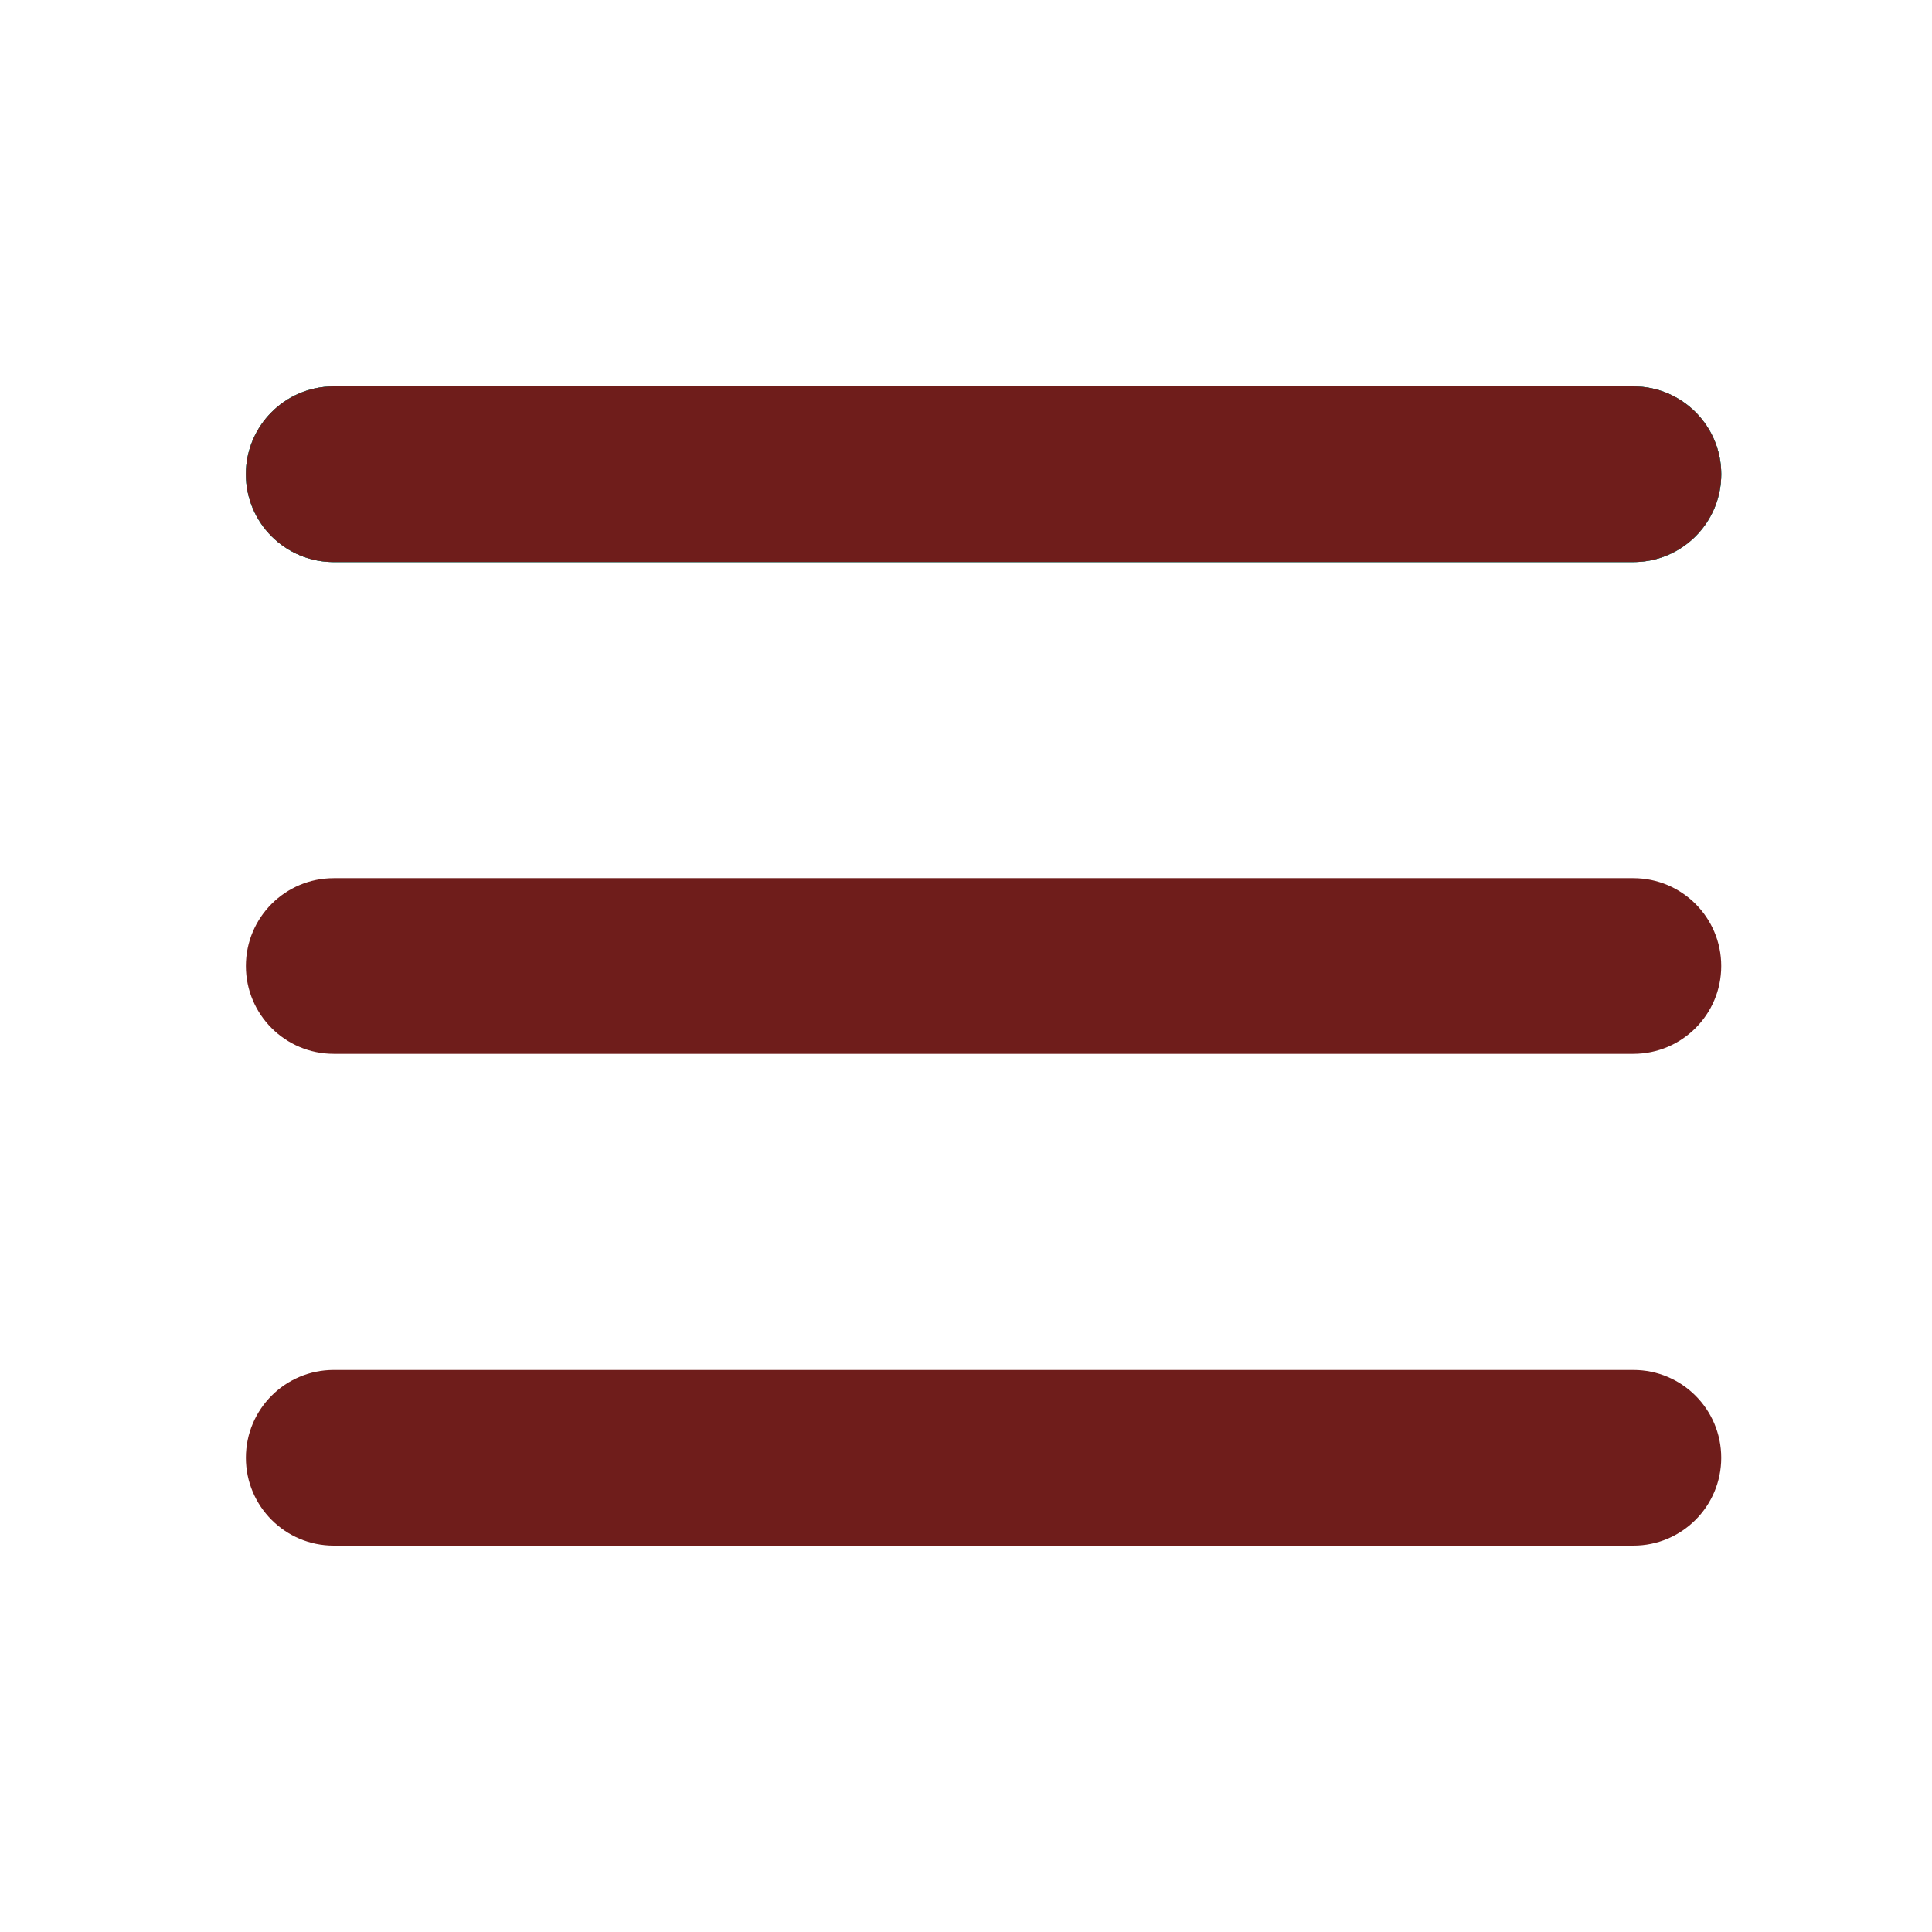
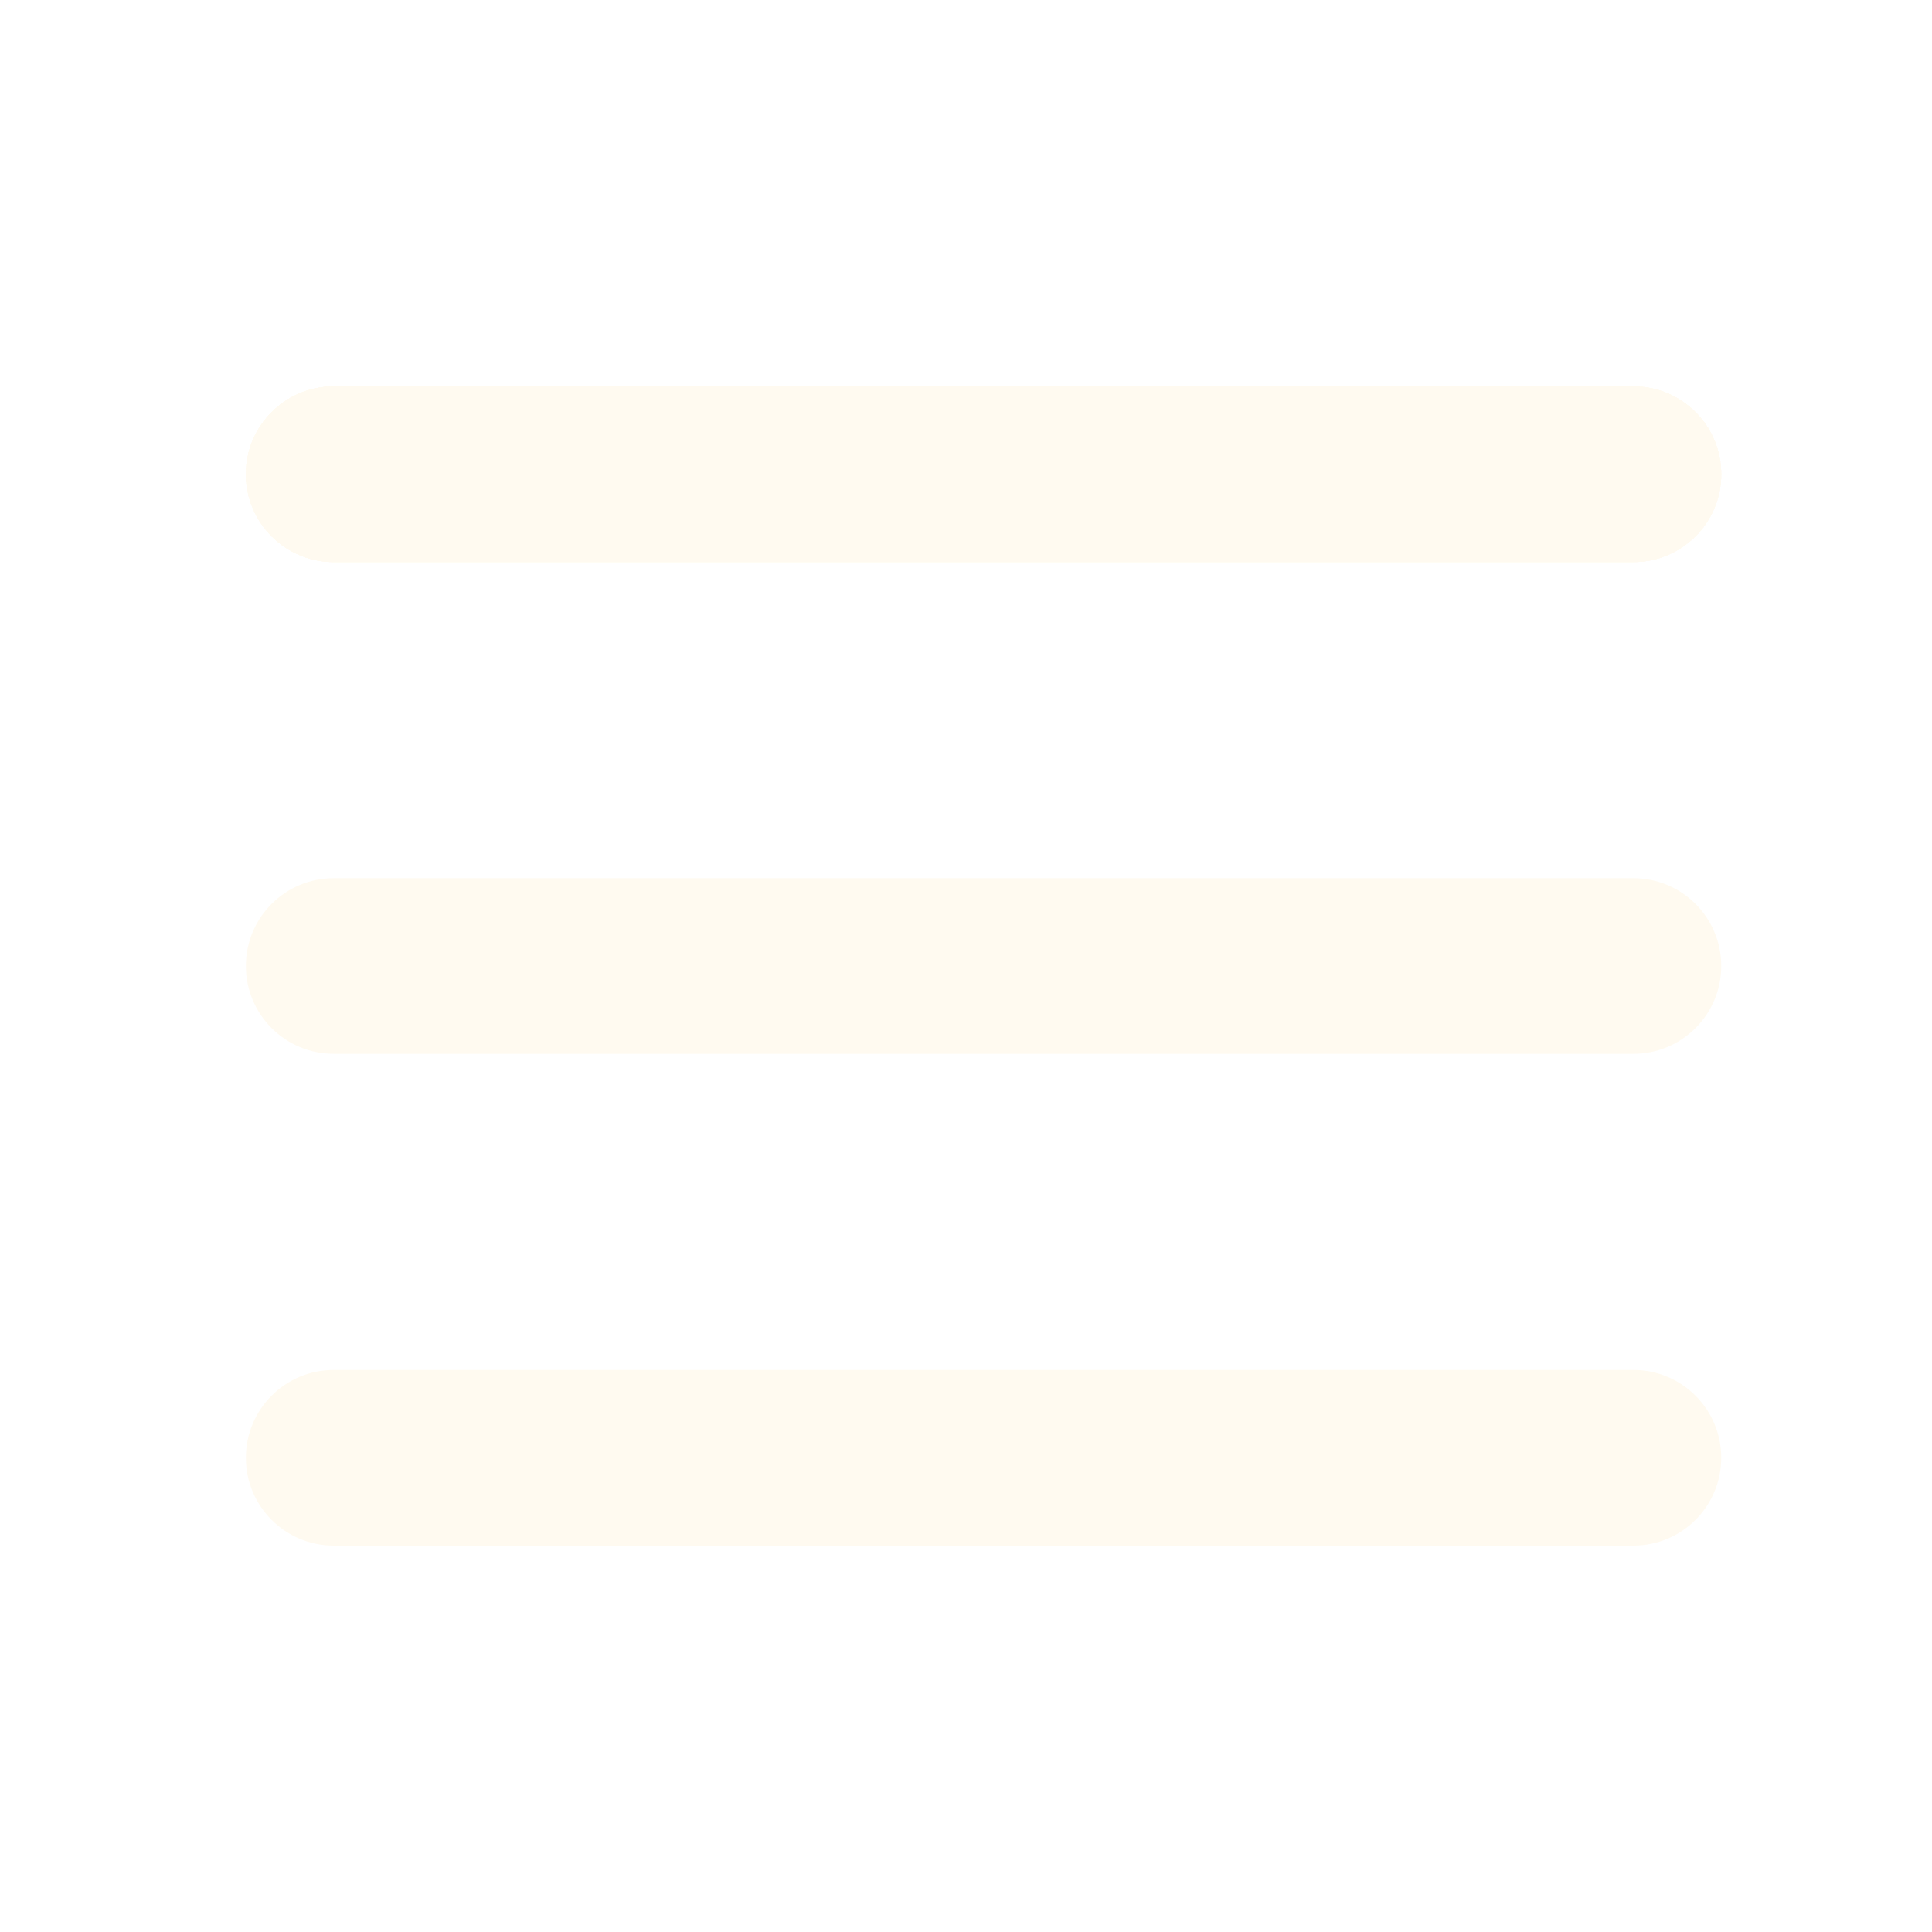
- <svg xmlns="http://www.w3.org/2000/svg" width="55" height="55" viewBox="0 0 55 55" fill="none">
-   <rect x="7" y="11" width="42" height="5" rx="2.5" fill="#2A9D8F" />
-   <rect x="7" y="11" width="42" height="5" rx="2.5" fill="#2A9D8F" />
-   <rect x="7" y="11" width="42" height="5" rx="2.5" fill="#2A9D8F" />
-   <rect x="7" y="11" width="42" height="5" rx="2.5" fill="#6F1D1B" />
-   <rect x="7" y="25" width="42" height="5" rx="2.5" fill="#6F1D1B" />
-   <rect x="7" y="39" width="42" height="5" rx="2.5" fill="#6F1D1B" />
+ <svg xmlns="http://www.w3.org/2000/svg" width="35" height="35" viewBox="0 0 55 55" fill="none">
+   <rect x="7" y="11" width="42" height="5" rx="2.5" fill="#FFFAF0" />
+   <rect x="7" y="11" width="42" height="5" rx="2.5" fill="#FFFAF0" />
+   <rect x="7" y="11" width="42" height="5" rx="2.5" fill="#FFFAF0" />
+   <rect x="7" y="11" width="42" height="5" rx="2.5" fill="#FFFAF0" />
+   <rect x="7" y="25" width="42" height="5" rx="2.5" fill="#FFFAF0" />
+   <rect x="7" y="39" width="42" height="5" rx="2.5" fill="#FFFAF0" />
</svg>
